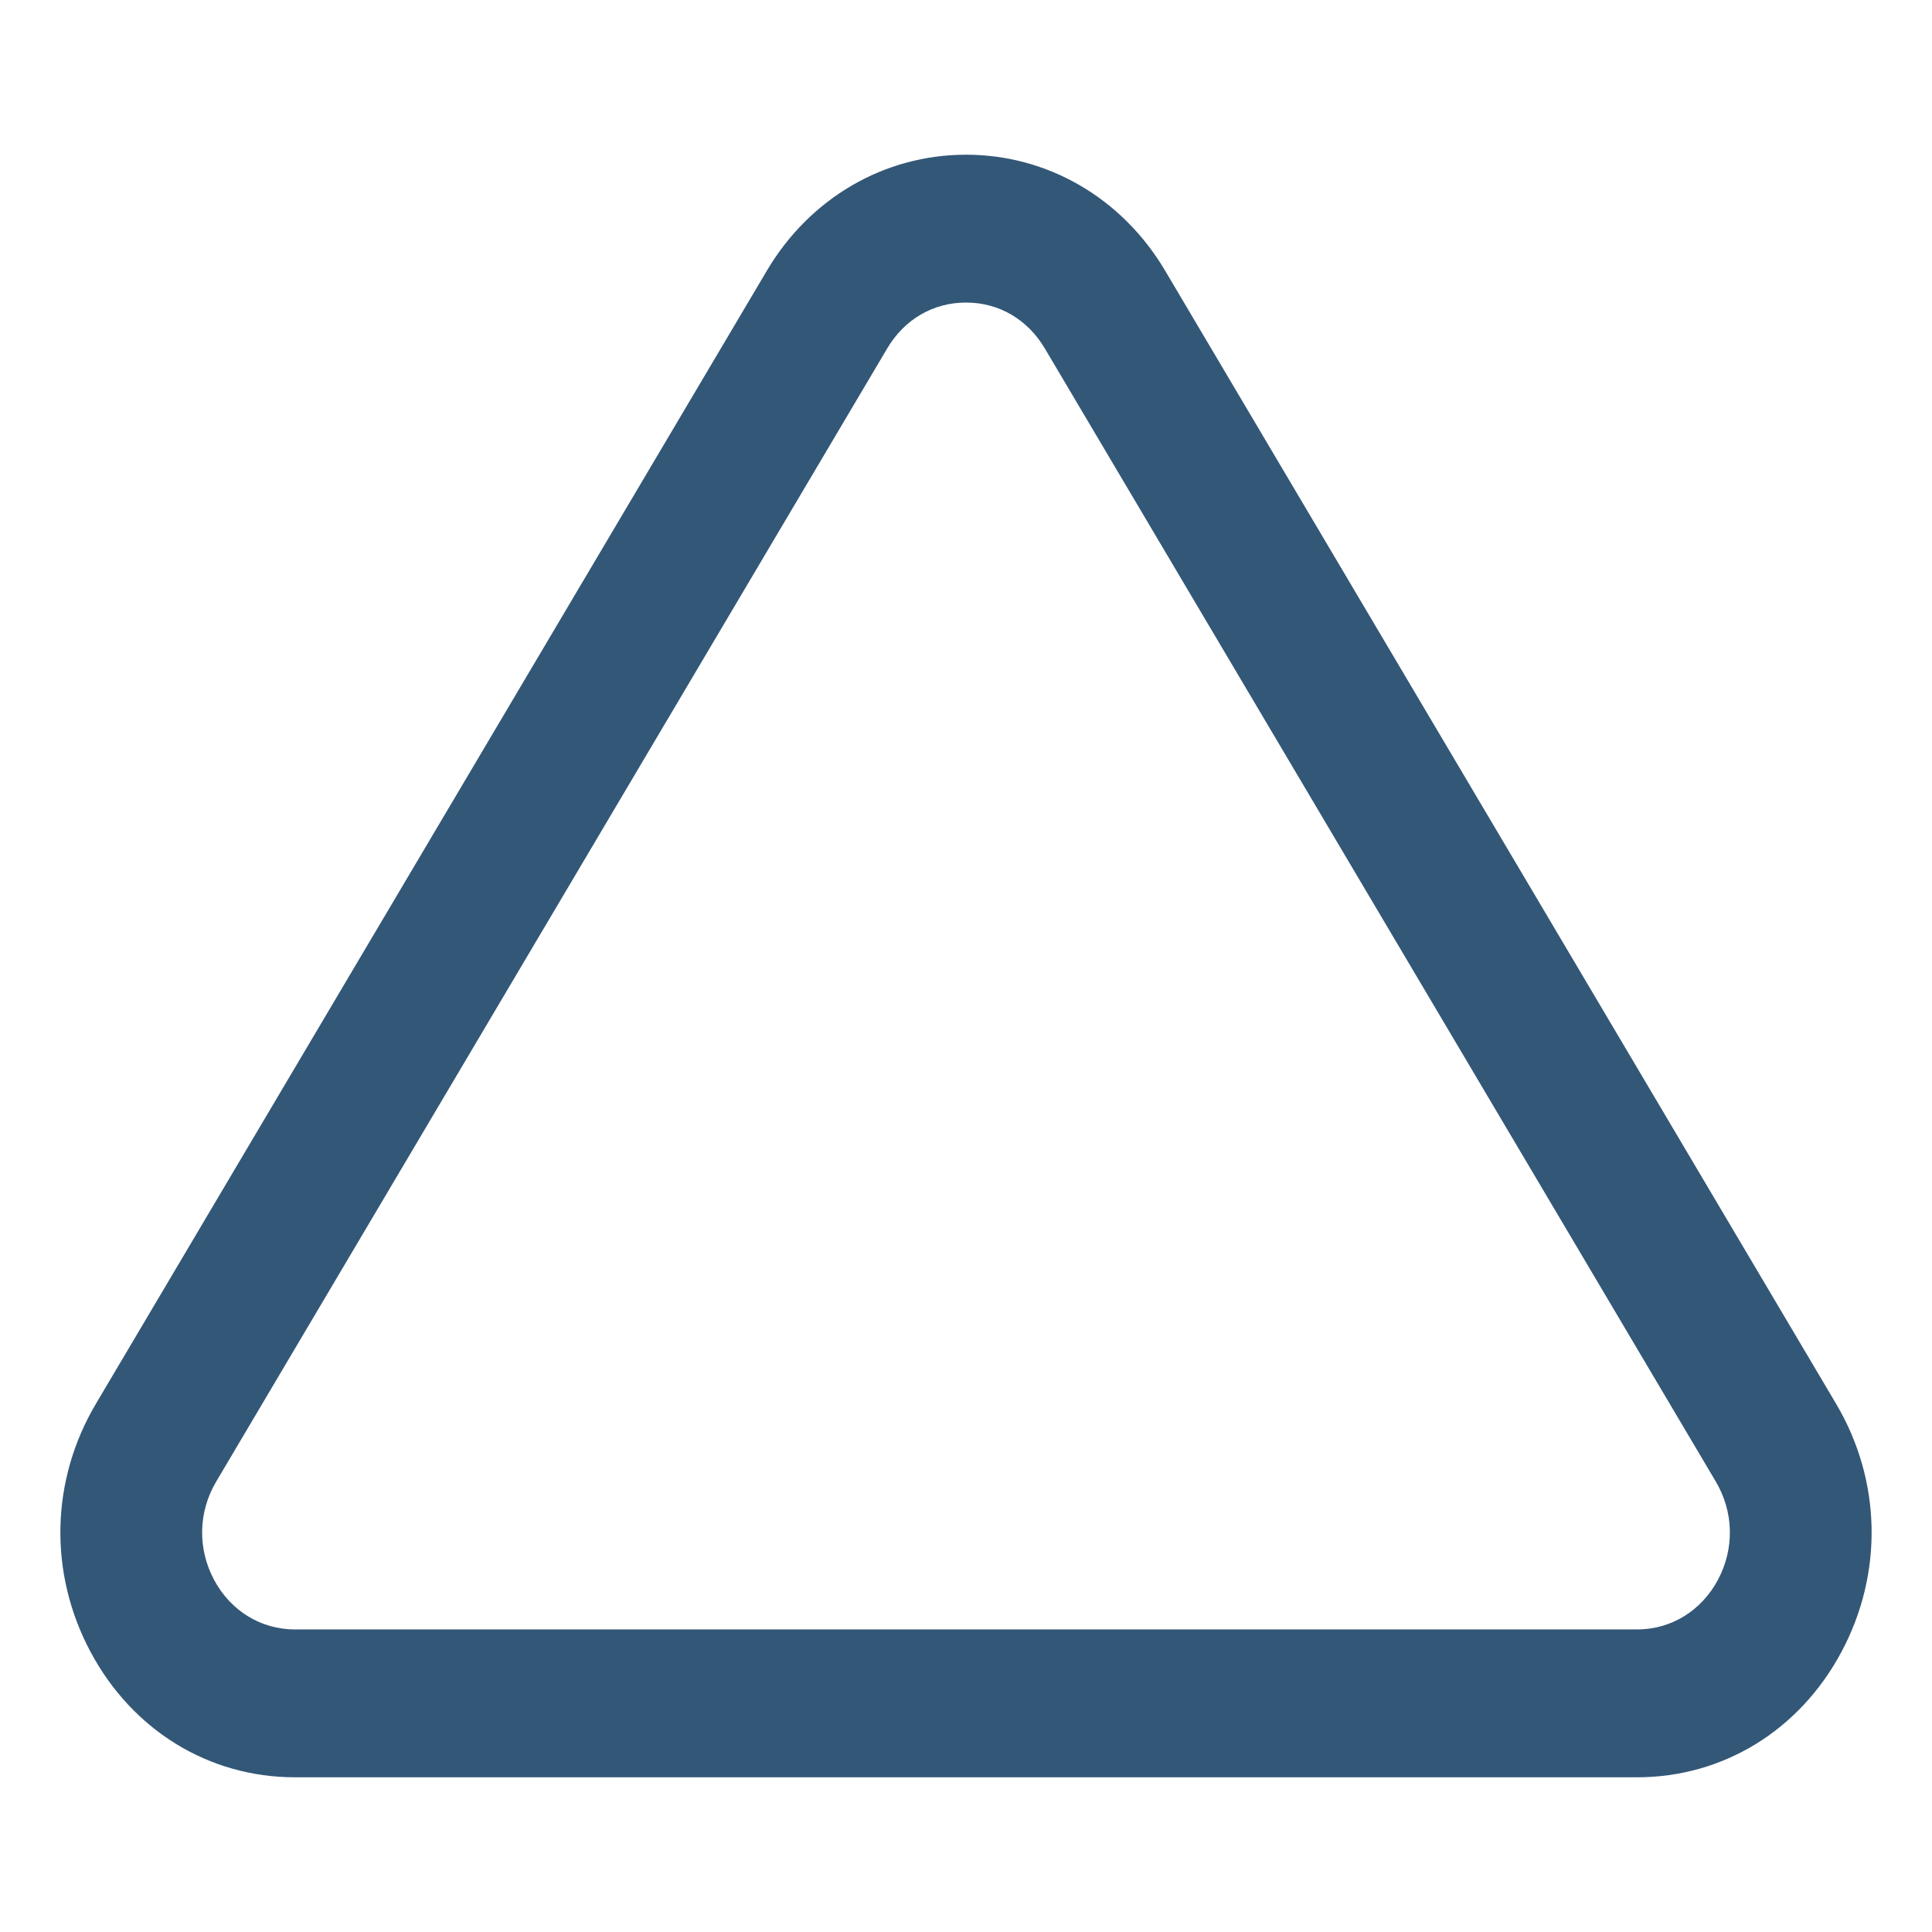
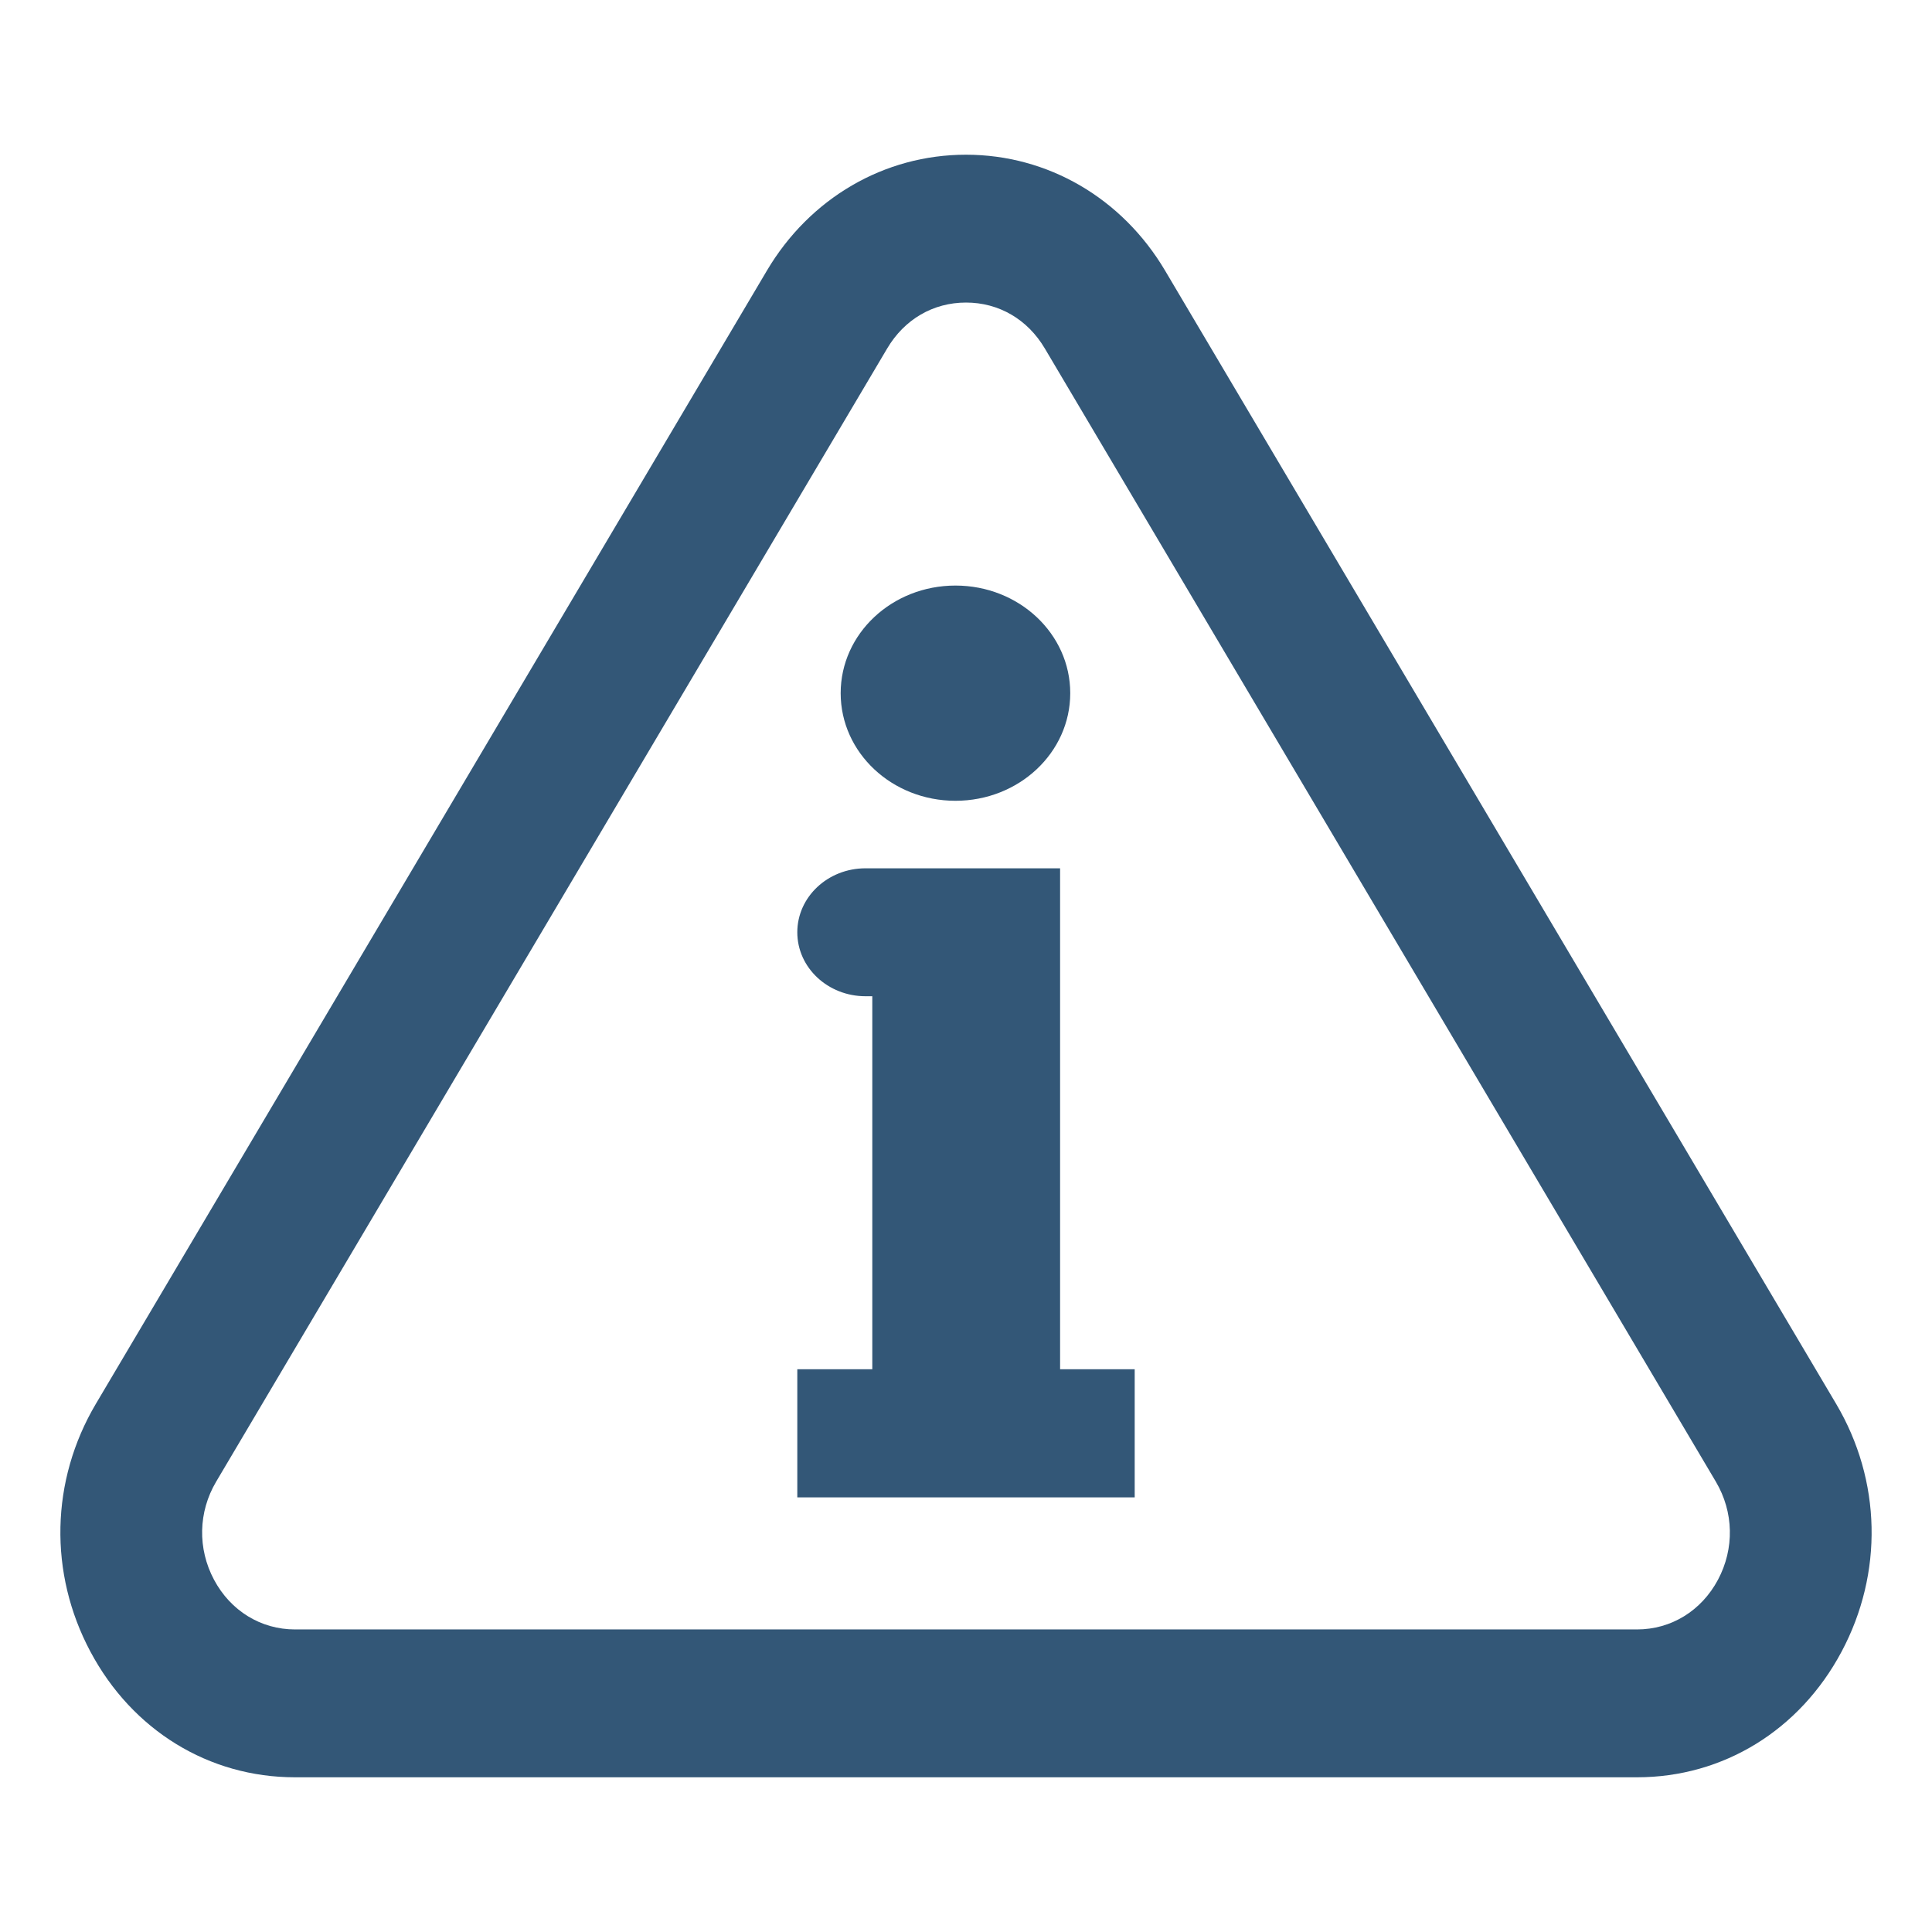
<svg xmlns="http://www.w3.org/2000/svg" version="1.1" id="Capa_1" x="0px" y="0px" viewBox="0 0 511.999 511.999" style="enable-background:new 0 0 511.999 511.999;" xml:space="preserve" width="512px" height="512px">
  <defs id="defs47" />
  <g style="stroke-width:1.043" id="g10" transform="matrix(0.9375011,0,0,0.9797134,15.9996,5.193354)">
    <g style="stroke-width:1.043" id="g8">
      <path style="fill:#335777;stroke-width:1.043" id="path2" d="M 501.977,374.454 312.301,67.937 C 300.153,48.281 279.105,36.548 255.999,36.548 c -23.106,0 -44.153,11.734 -56.302,31.389 l 0.006,-0.009 -189.686,306.535 c -12.8,20.708 -13.364,45.766 -1.51,67.03 11.854,21.264 33.466,33.958 57.811,33.958 h 379.364 c 24.345,0 45.956,-12.694 57.81,-33.958 11.855,-21.264 11.291,-46.322 -1.515,-67.039 z m -33.414,47.565 c -4.693,8.416 -13.246,13.44 -22.882,13.44 H 66.318 c -9.636,0 -18.19,-5.024 -22.882,-13.44 -4.692,-8.416 -4.469,-18.335 0.592,-26.521 L 233.71,88.973 233.716,88.964 C 238.596,81.068 246.718,76.54 256,76.54 c 9.282,0 17.404,4.528 22.29,12.432 l 189.675,306.517 c 5.067,8.195 5.291,18.114 0.598,26.53 z" />
    </g>
  </g>
  <g id="g14" />
  <g id="g16" />
  <g id="g18" />
  <g id="g20" />
  <g id="g22" />
  <g id="g24" />
  <g id="g26" />
  <g id="g28" />
  <g id="g30" />
  <g id="g32" />
  <g id="g34" />
  <g id="g36" />
  <g id="g38" />
  <g id="g40" />
  <g id="g42" />
+   <g id="g6" transform="matrix(0.5272005,0,0,0.4942505,127.1253,155.18)" style="stroke-width:1.986">
+     <g id="g4" style="stroke-width:1.986">
+       <path d="m 239.15,0 c 31.9,0 57.7,25.8 57.7,57.7 0,31.9 -25.8,57.7 -57.7,57.7 -31.9,0 -57.7,-25.8 -57.7,-57.7 0,-31.9 25.8,-57.7 57.7,-57.7 z m 52.5,151.6 h -1.5 -92.8 -3.4 c -19,0 -34.3,15.4 -34.3,34.3 v 0 c 0,19 15.4,34.3 34.3,34.3 h 3.4 v 200 h -37.7 v 68.7 h 169.6 v -68.7 h -37.5 V 151.6 Z" id="path2-2" style="fill:#335777;stroke-width:1.986" />
+     </g>
+   </g>
</svg>
